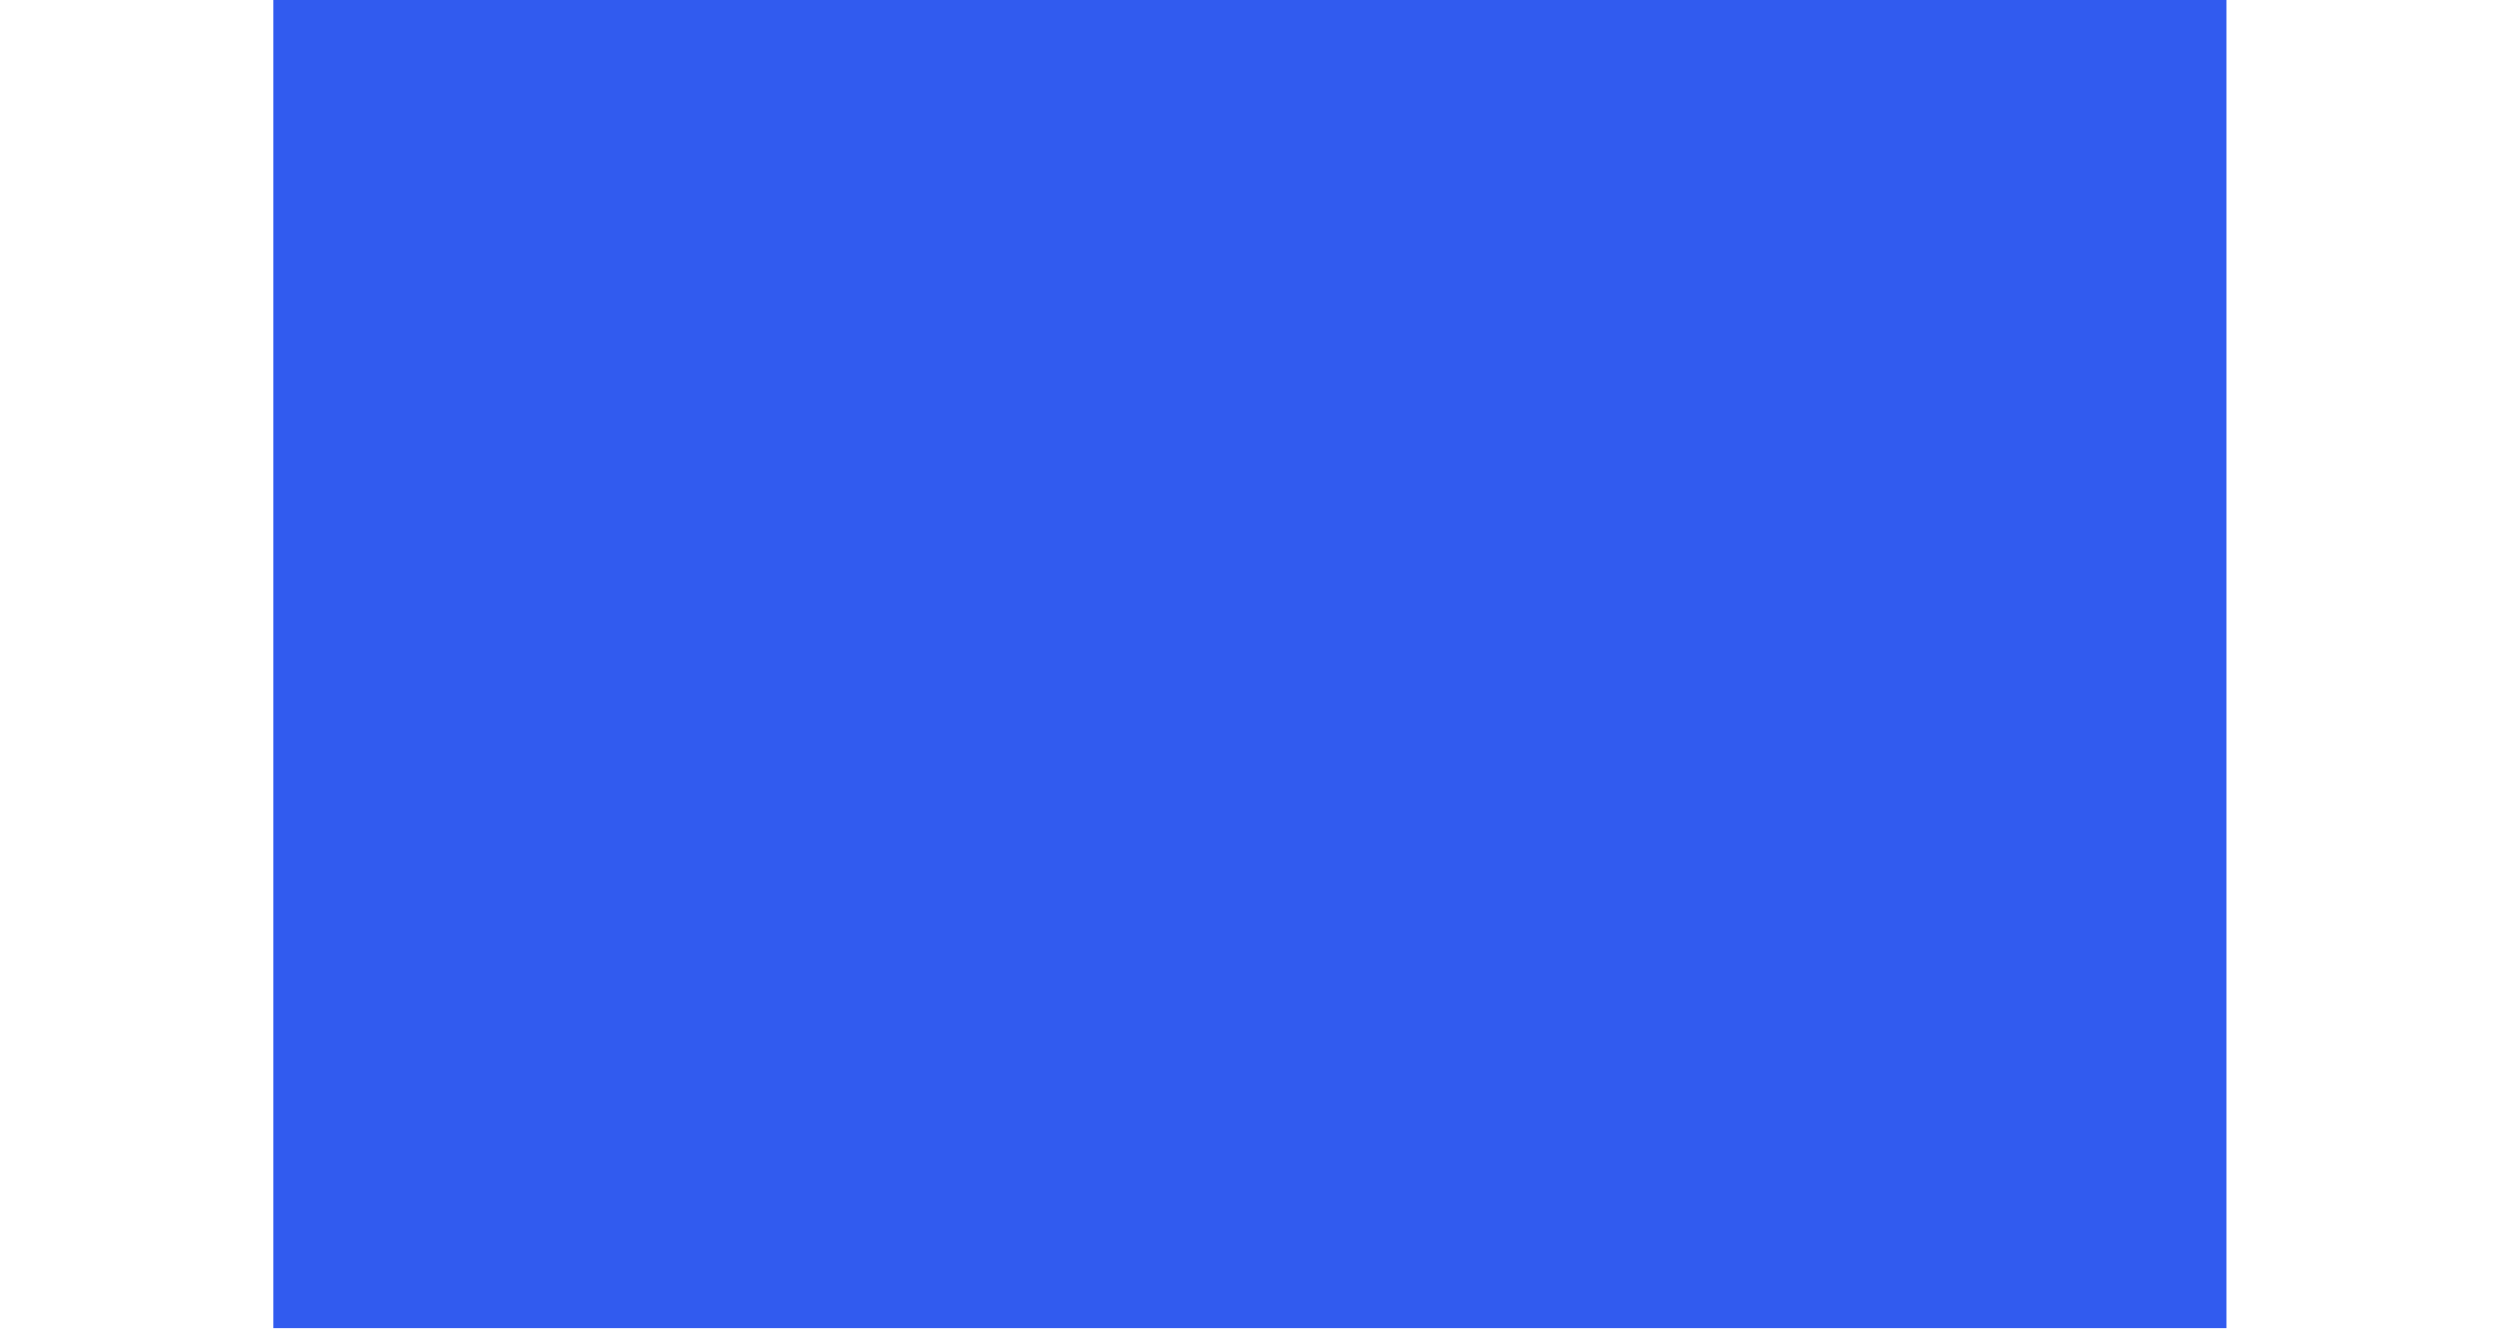
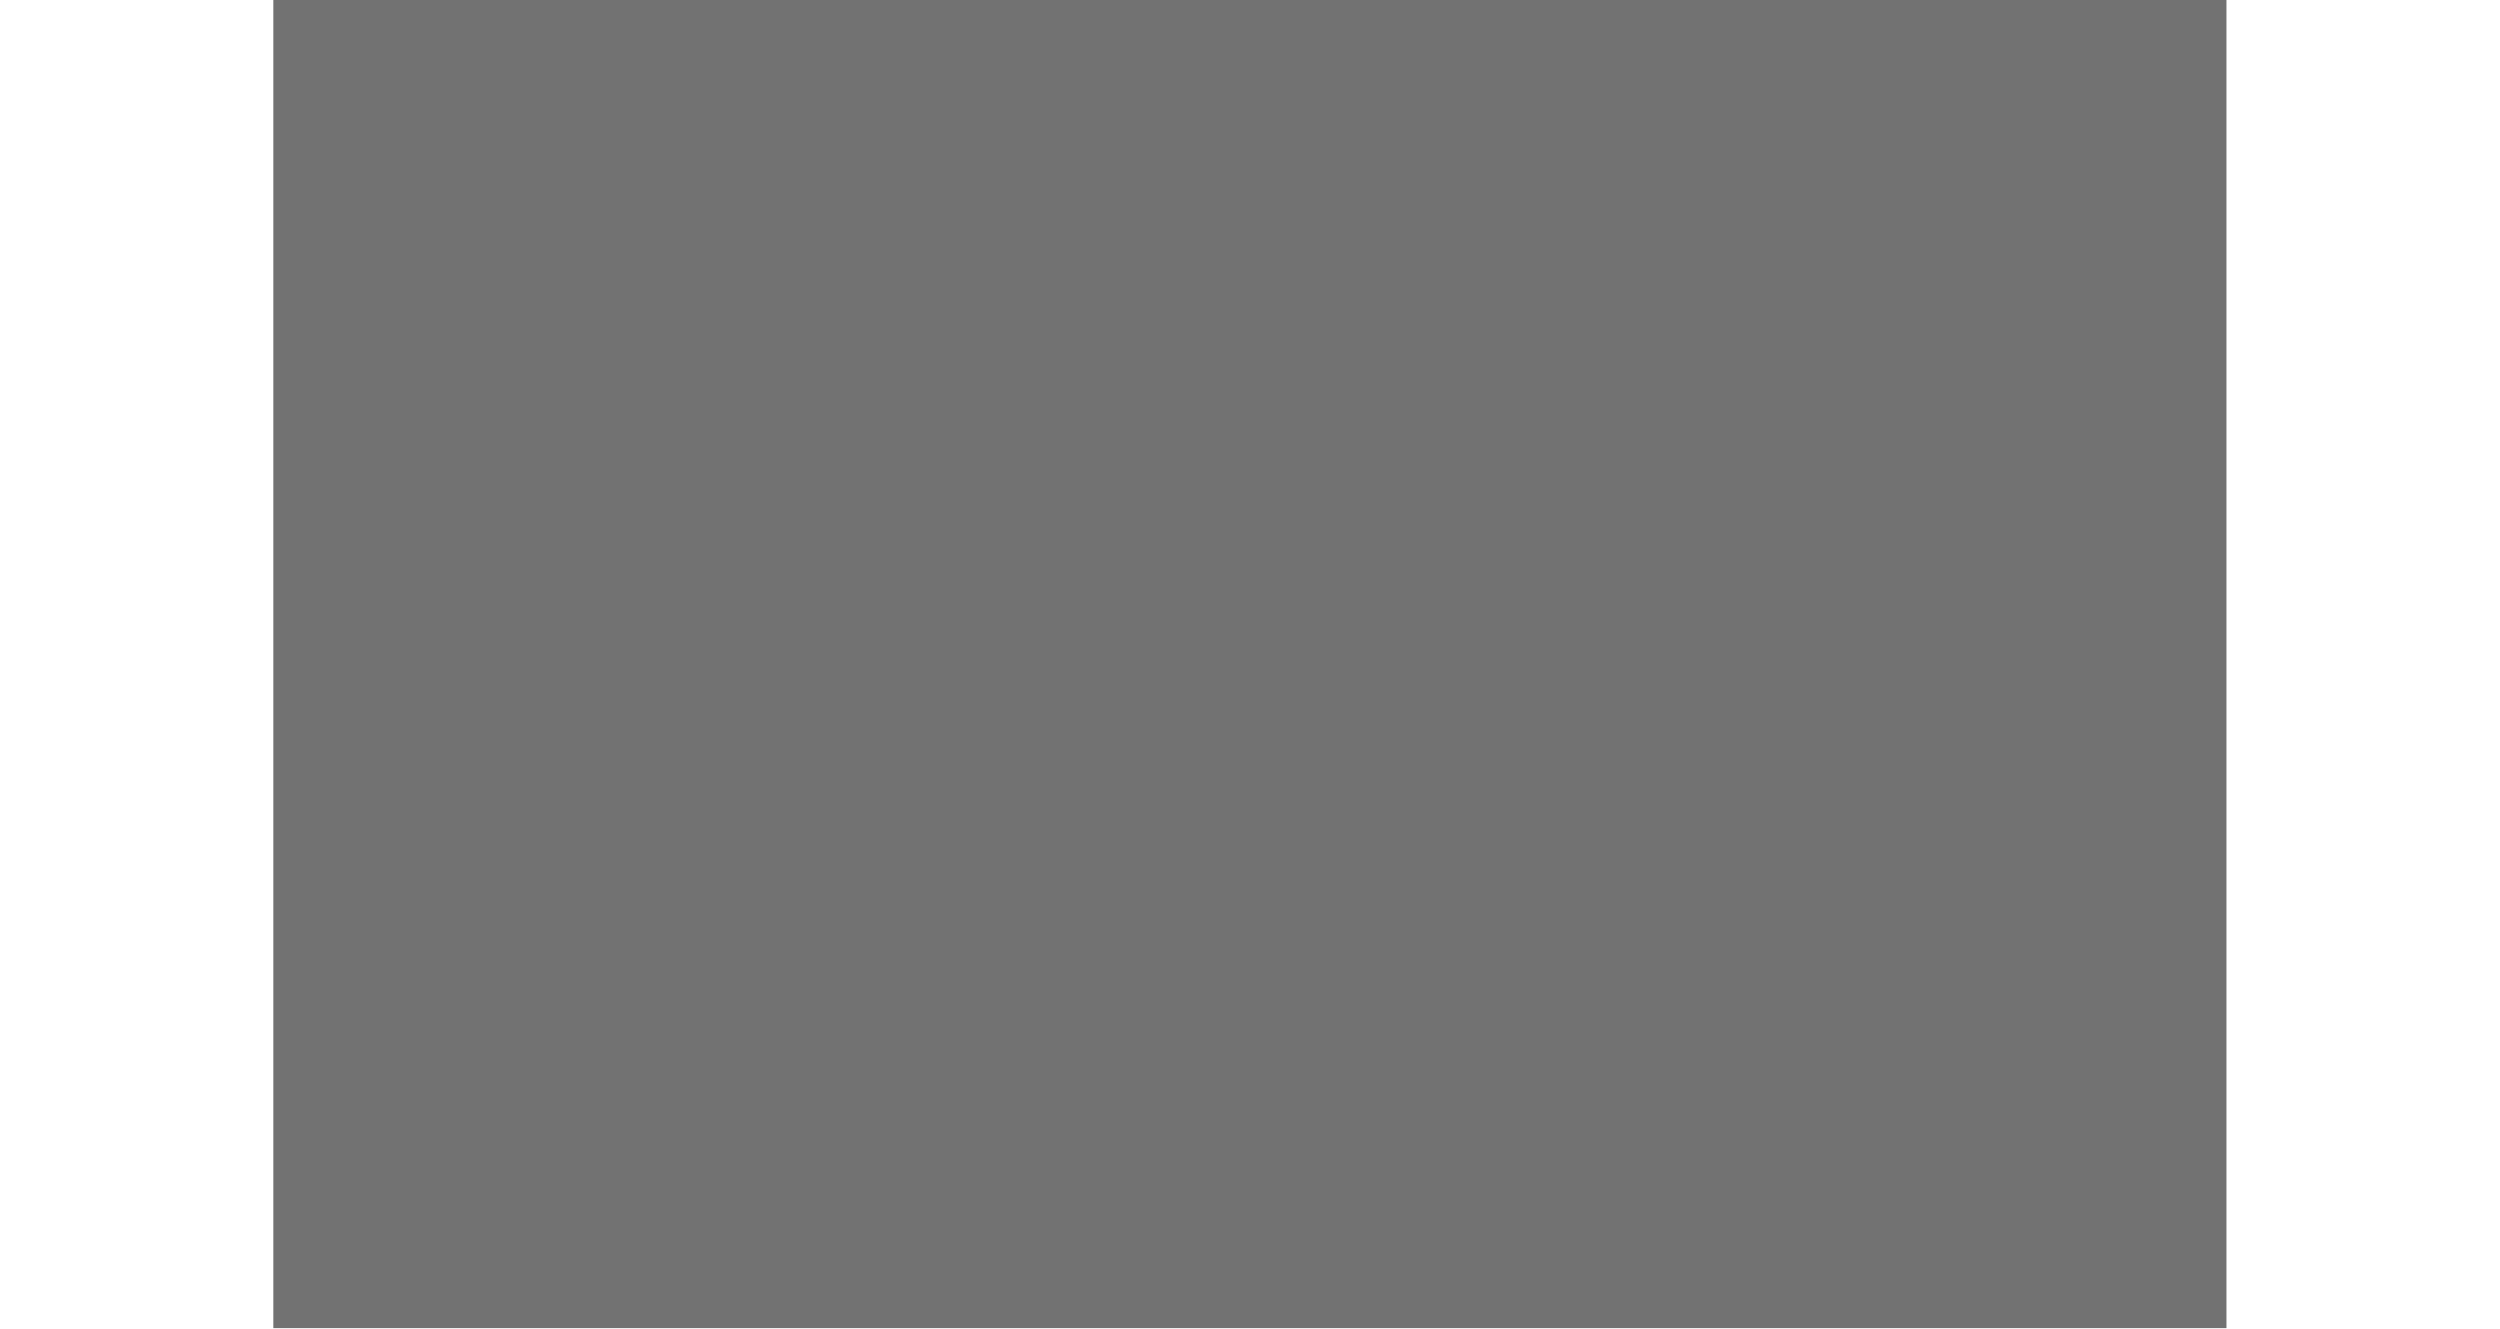
<svg xmlns="http://www.w3.org/2000/svg" width="64" height="34" version="1.1" viewBox="0 0 60 31.875">
  <g transform="translate(-137 -383.49)">
-     <rect x="143.56" y="383.49" width="46.875" height="31.875" fill="#315bef" />
+     <rect x="143.56" y="383.49" width="46.875" height="31.875" fill="#727272" />
  </g>
</svg>
